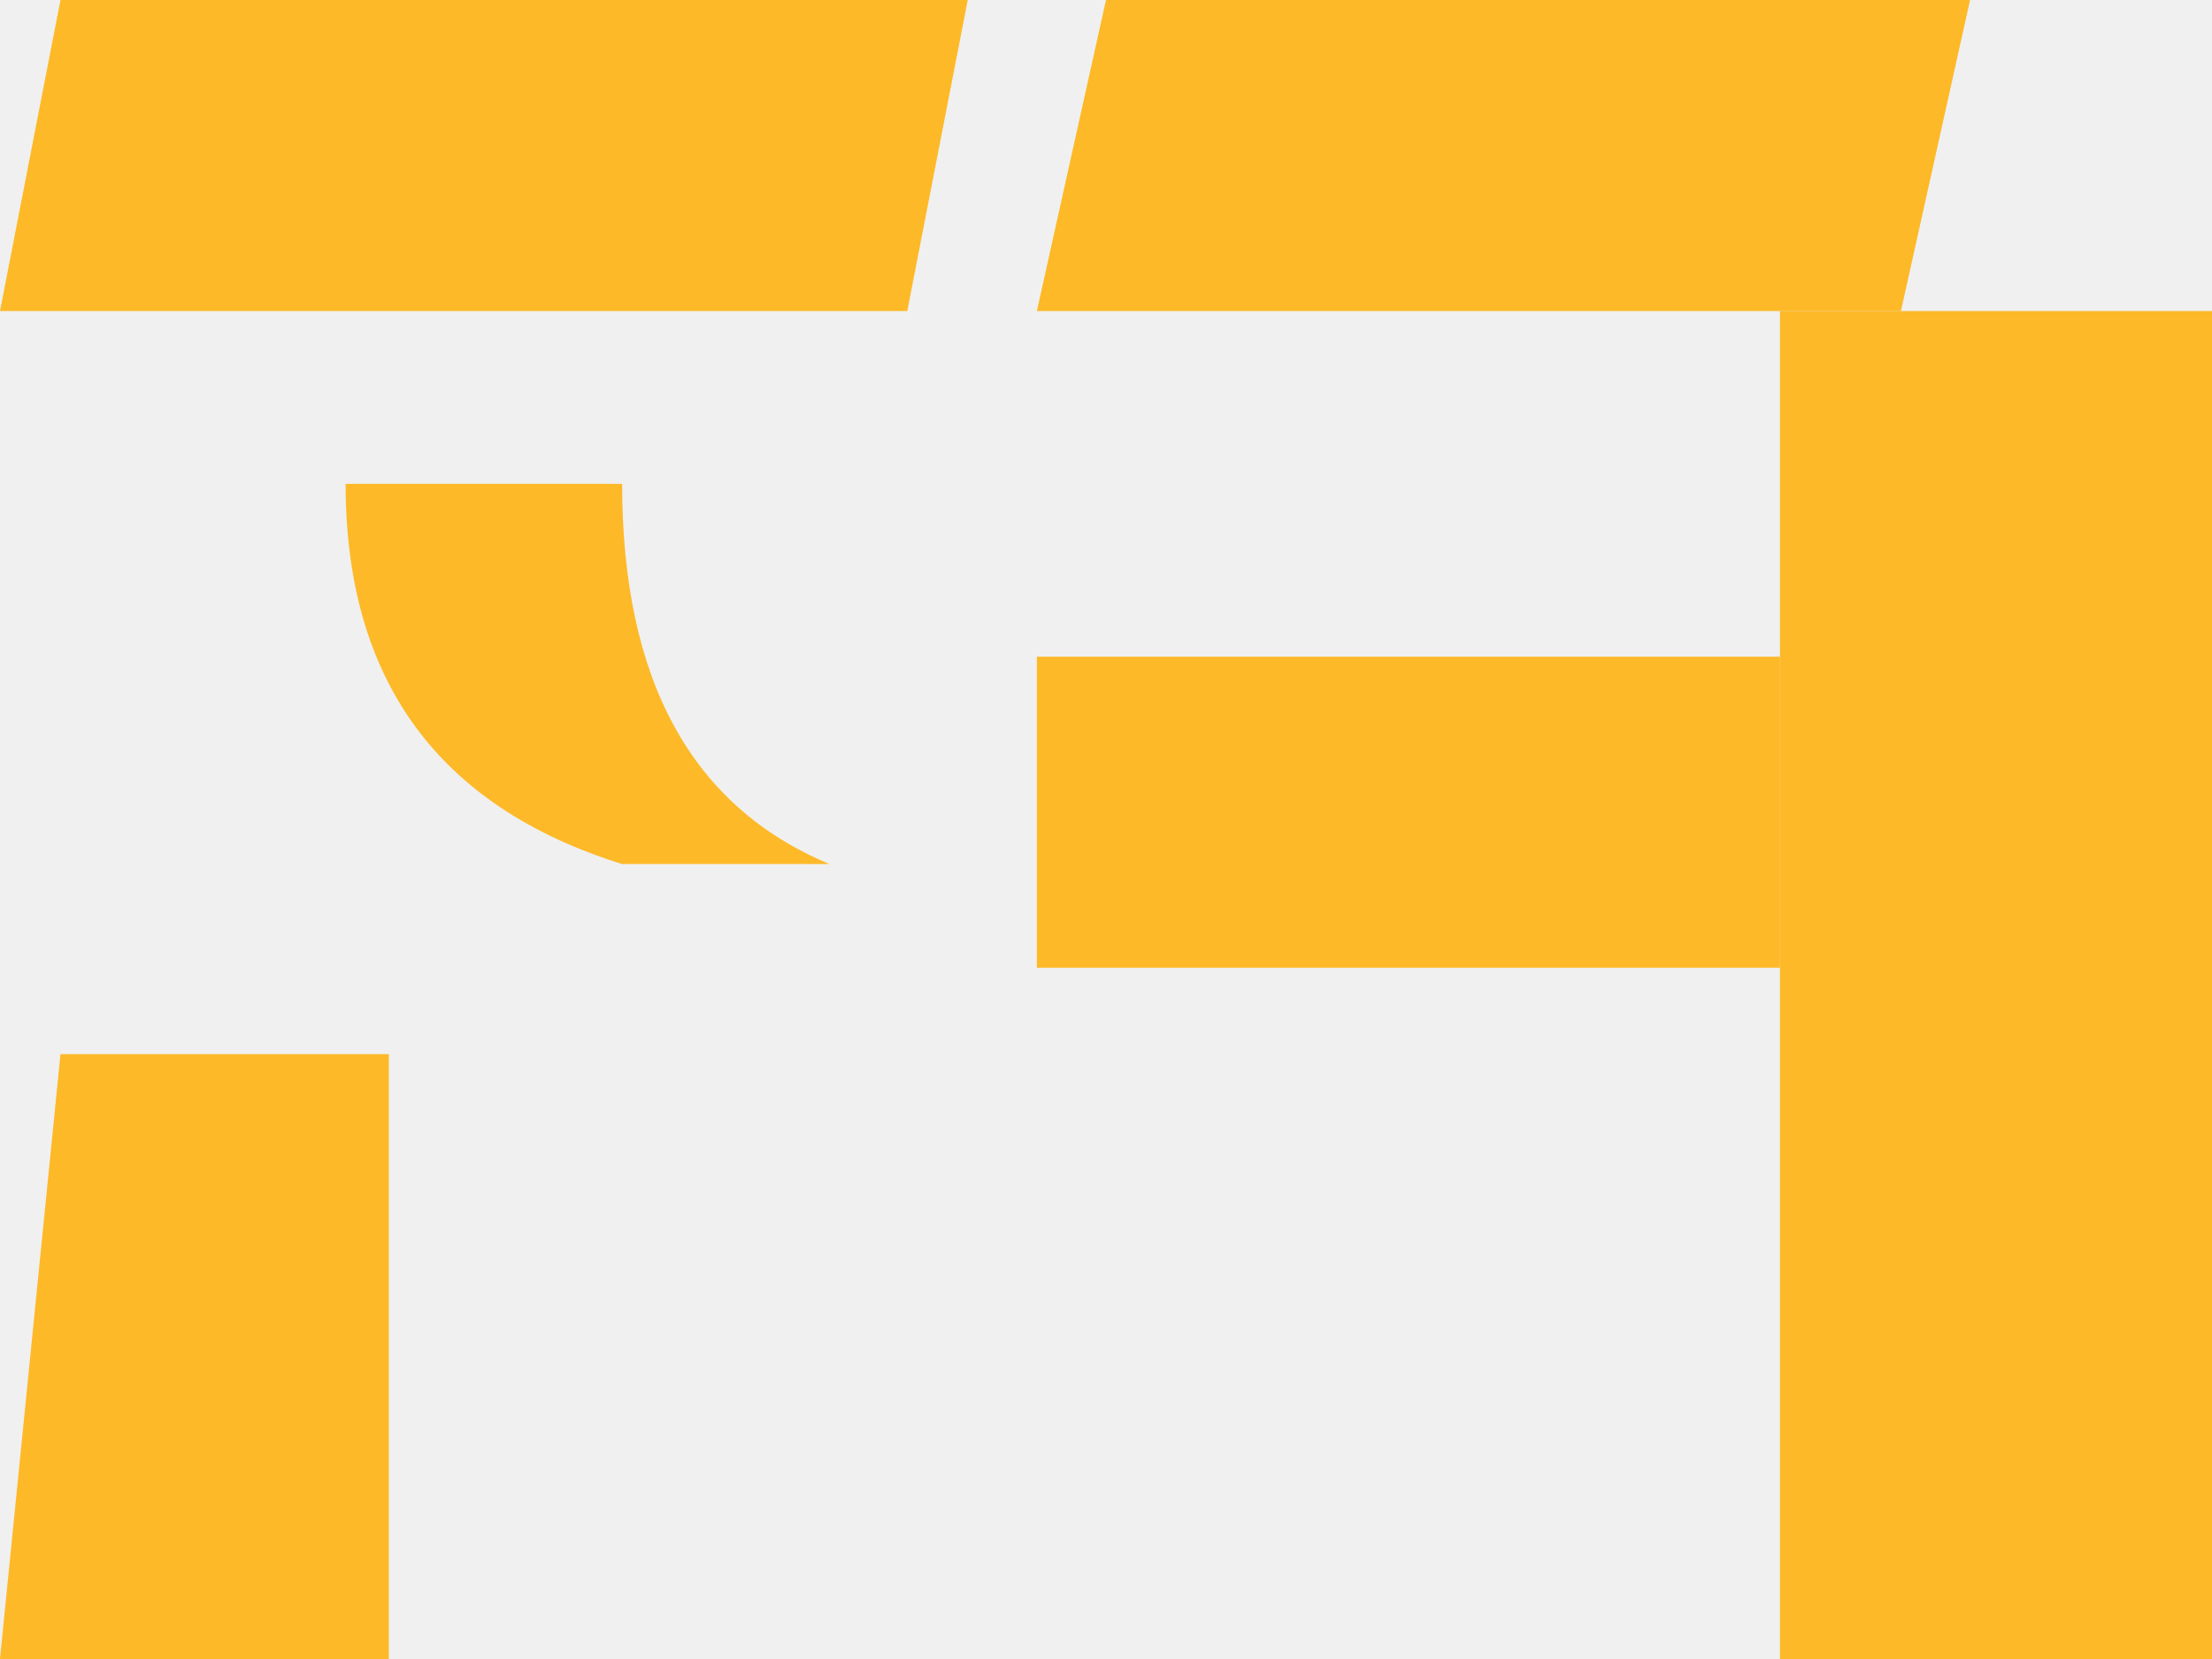
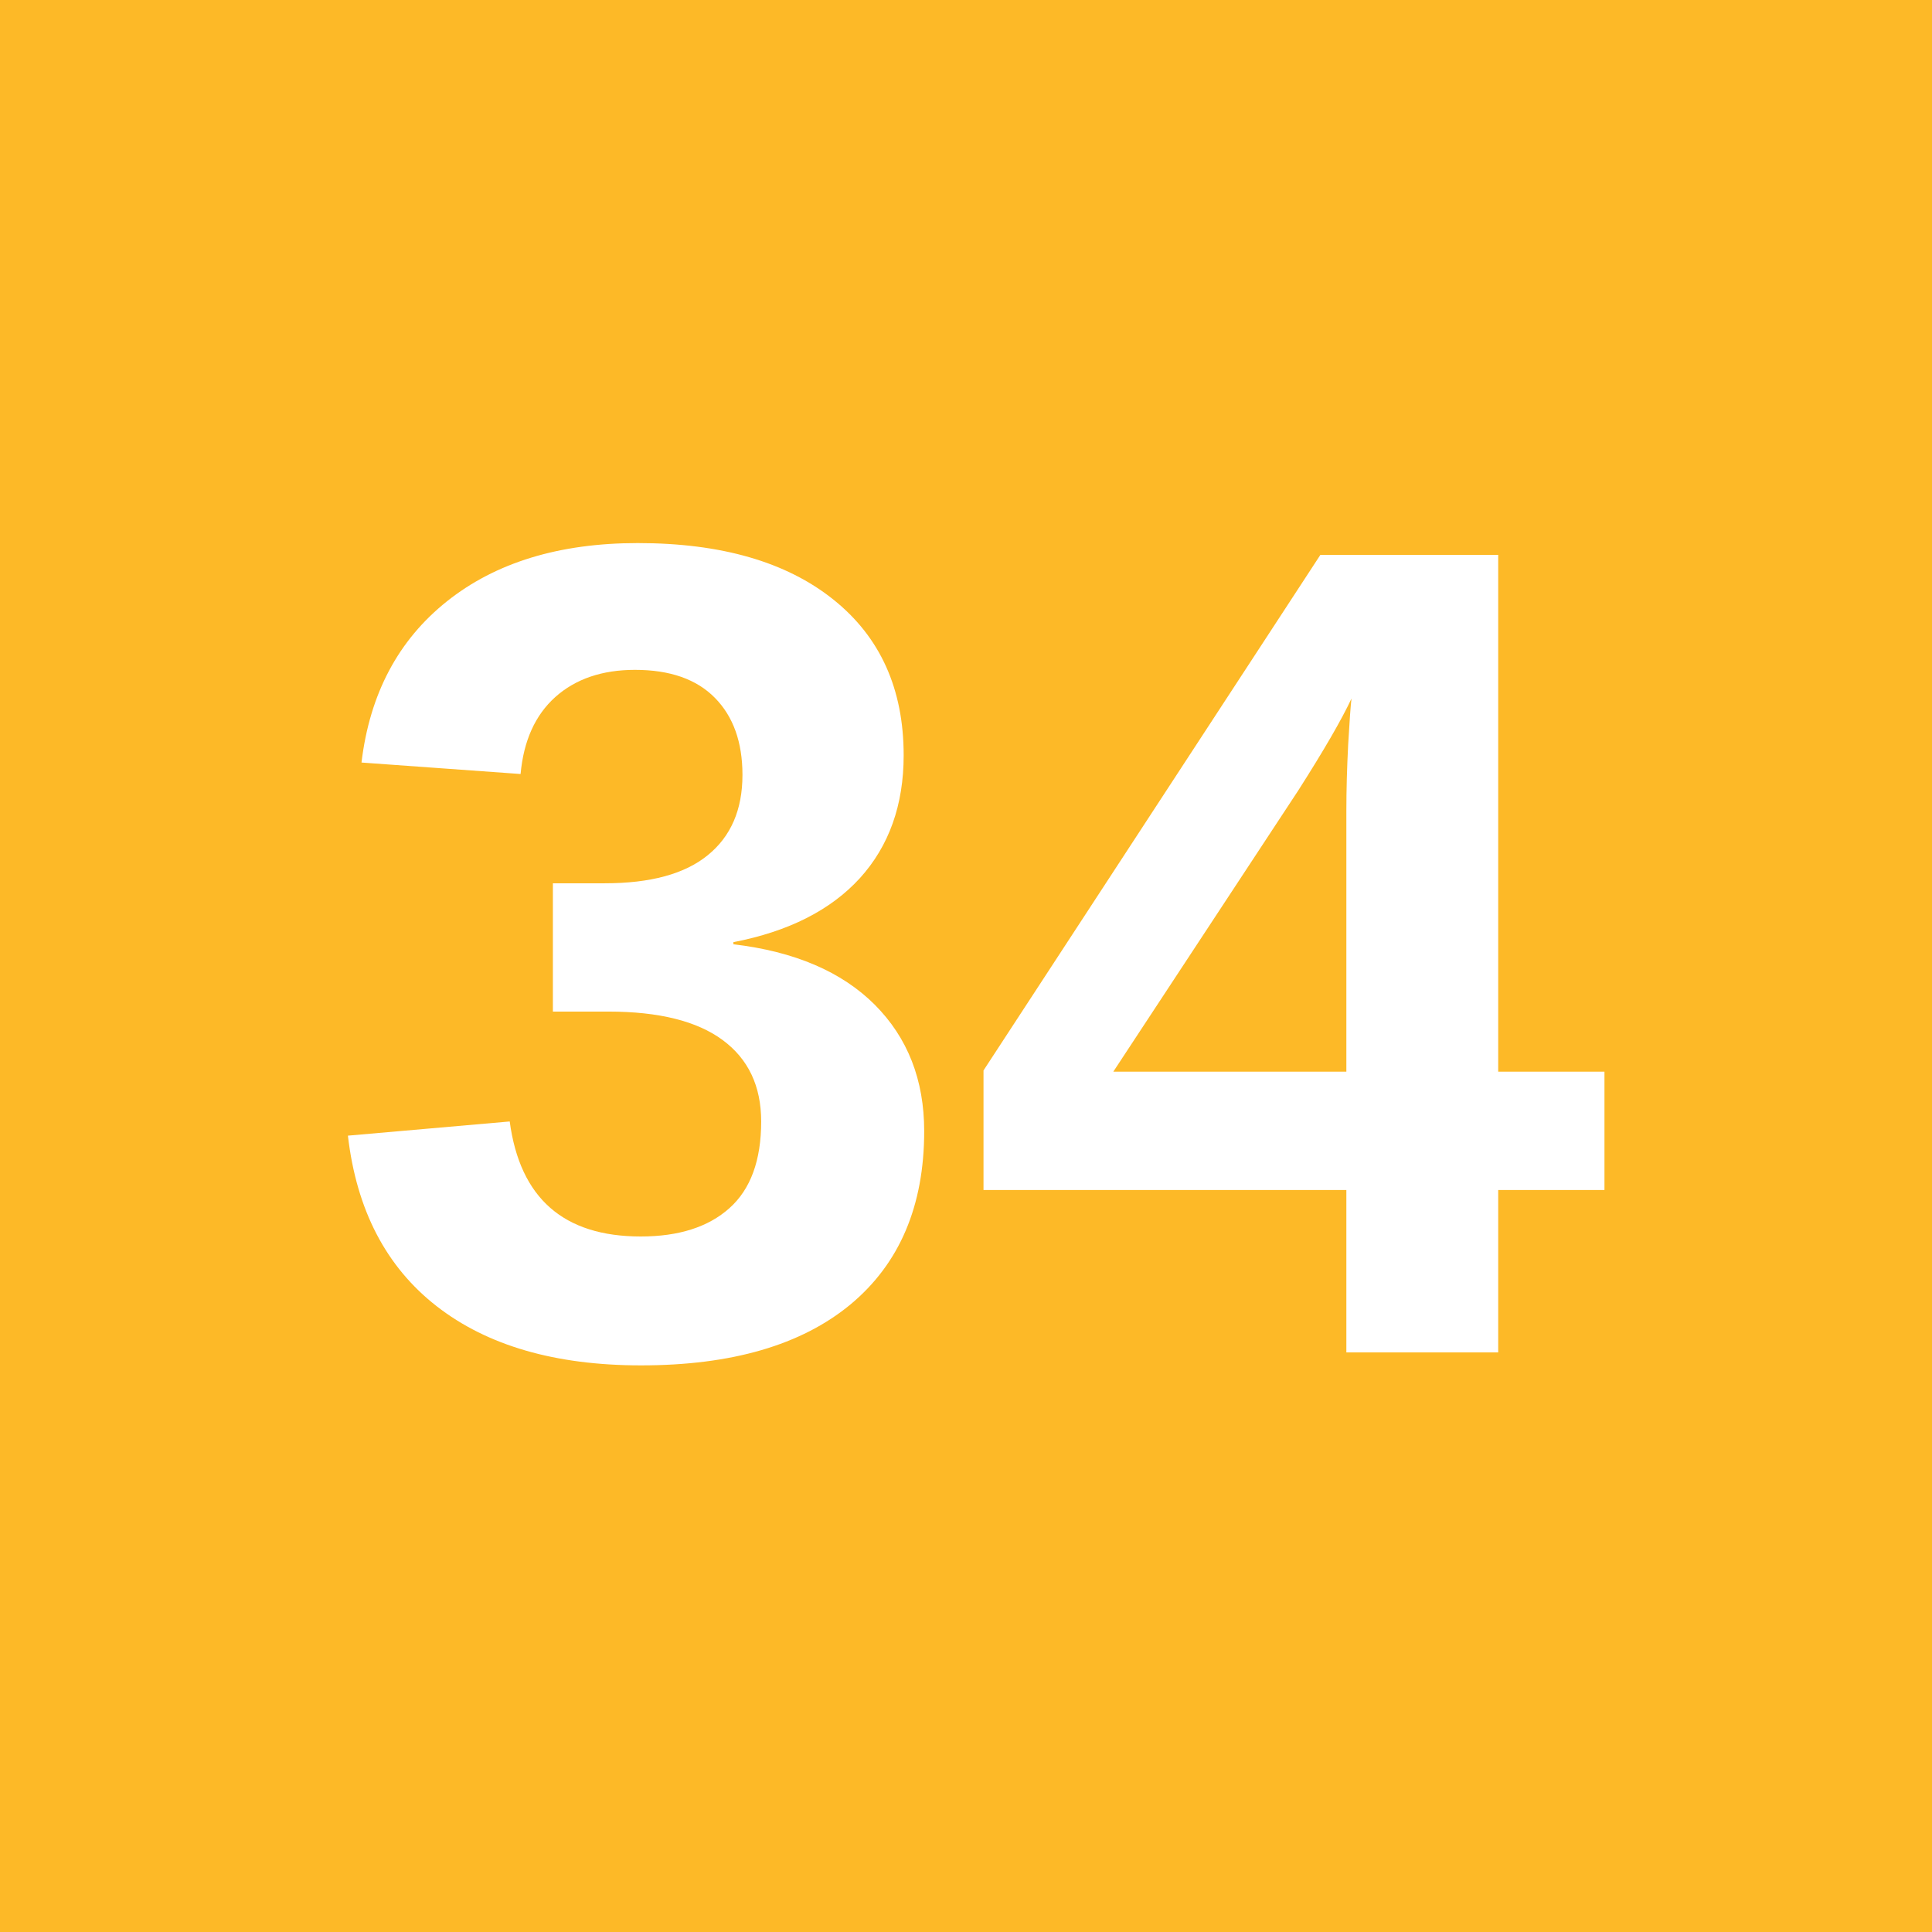
- <svg xmlns="http://www.w3.org/2000/svg" viewBox="0 0 1280 960">
-   <polygon points="35,0 560,0 525,180 0,180" fill="#FDB927" />
-   <path d="M 200 280 Q 200 450 360 500 L 480 500 Q 360 450 360 280 Z" fill="#FDB927" />
-   <polygon points="35,610 225,610 225,960 0,960" fill="#FDB927" />
-   <polygon points="640,0 1140,0 1100,180 600,180" fill="#FDB927" />
-   <polygon points="1030,180 1280,180 1280,960 1030,960" fill="#FDB927" />
-   <polygon points="600,380 1030,380 1030,560 600,560" fill="#FDB927" />
+ <svg xmlns="http://www.w3.org/2000/svg" viewBox="0 0 100 100">
+   <rect width="100" height="100" fill="#FDB927" />
+   <text x="50" y="70" font-family="Arial, sans-serif" font-size="60" font-weight="bold" fill="white" text-anchor="middle">34</text>
</svg>
